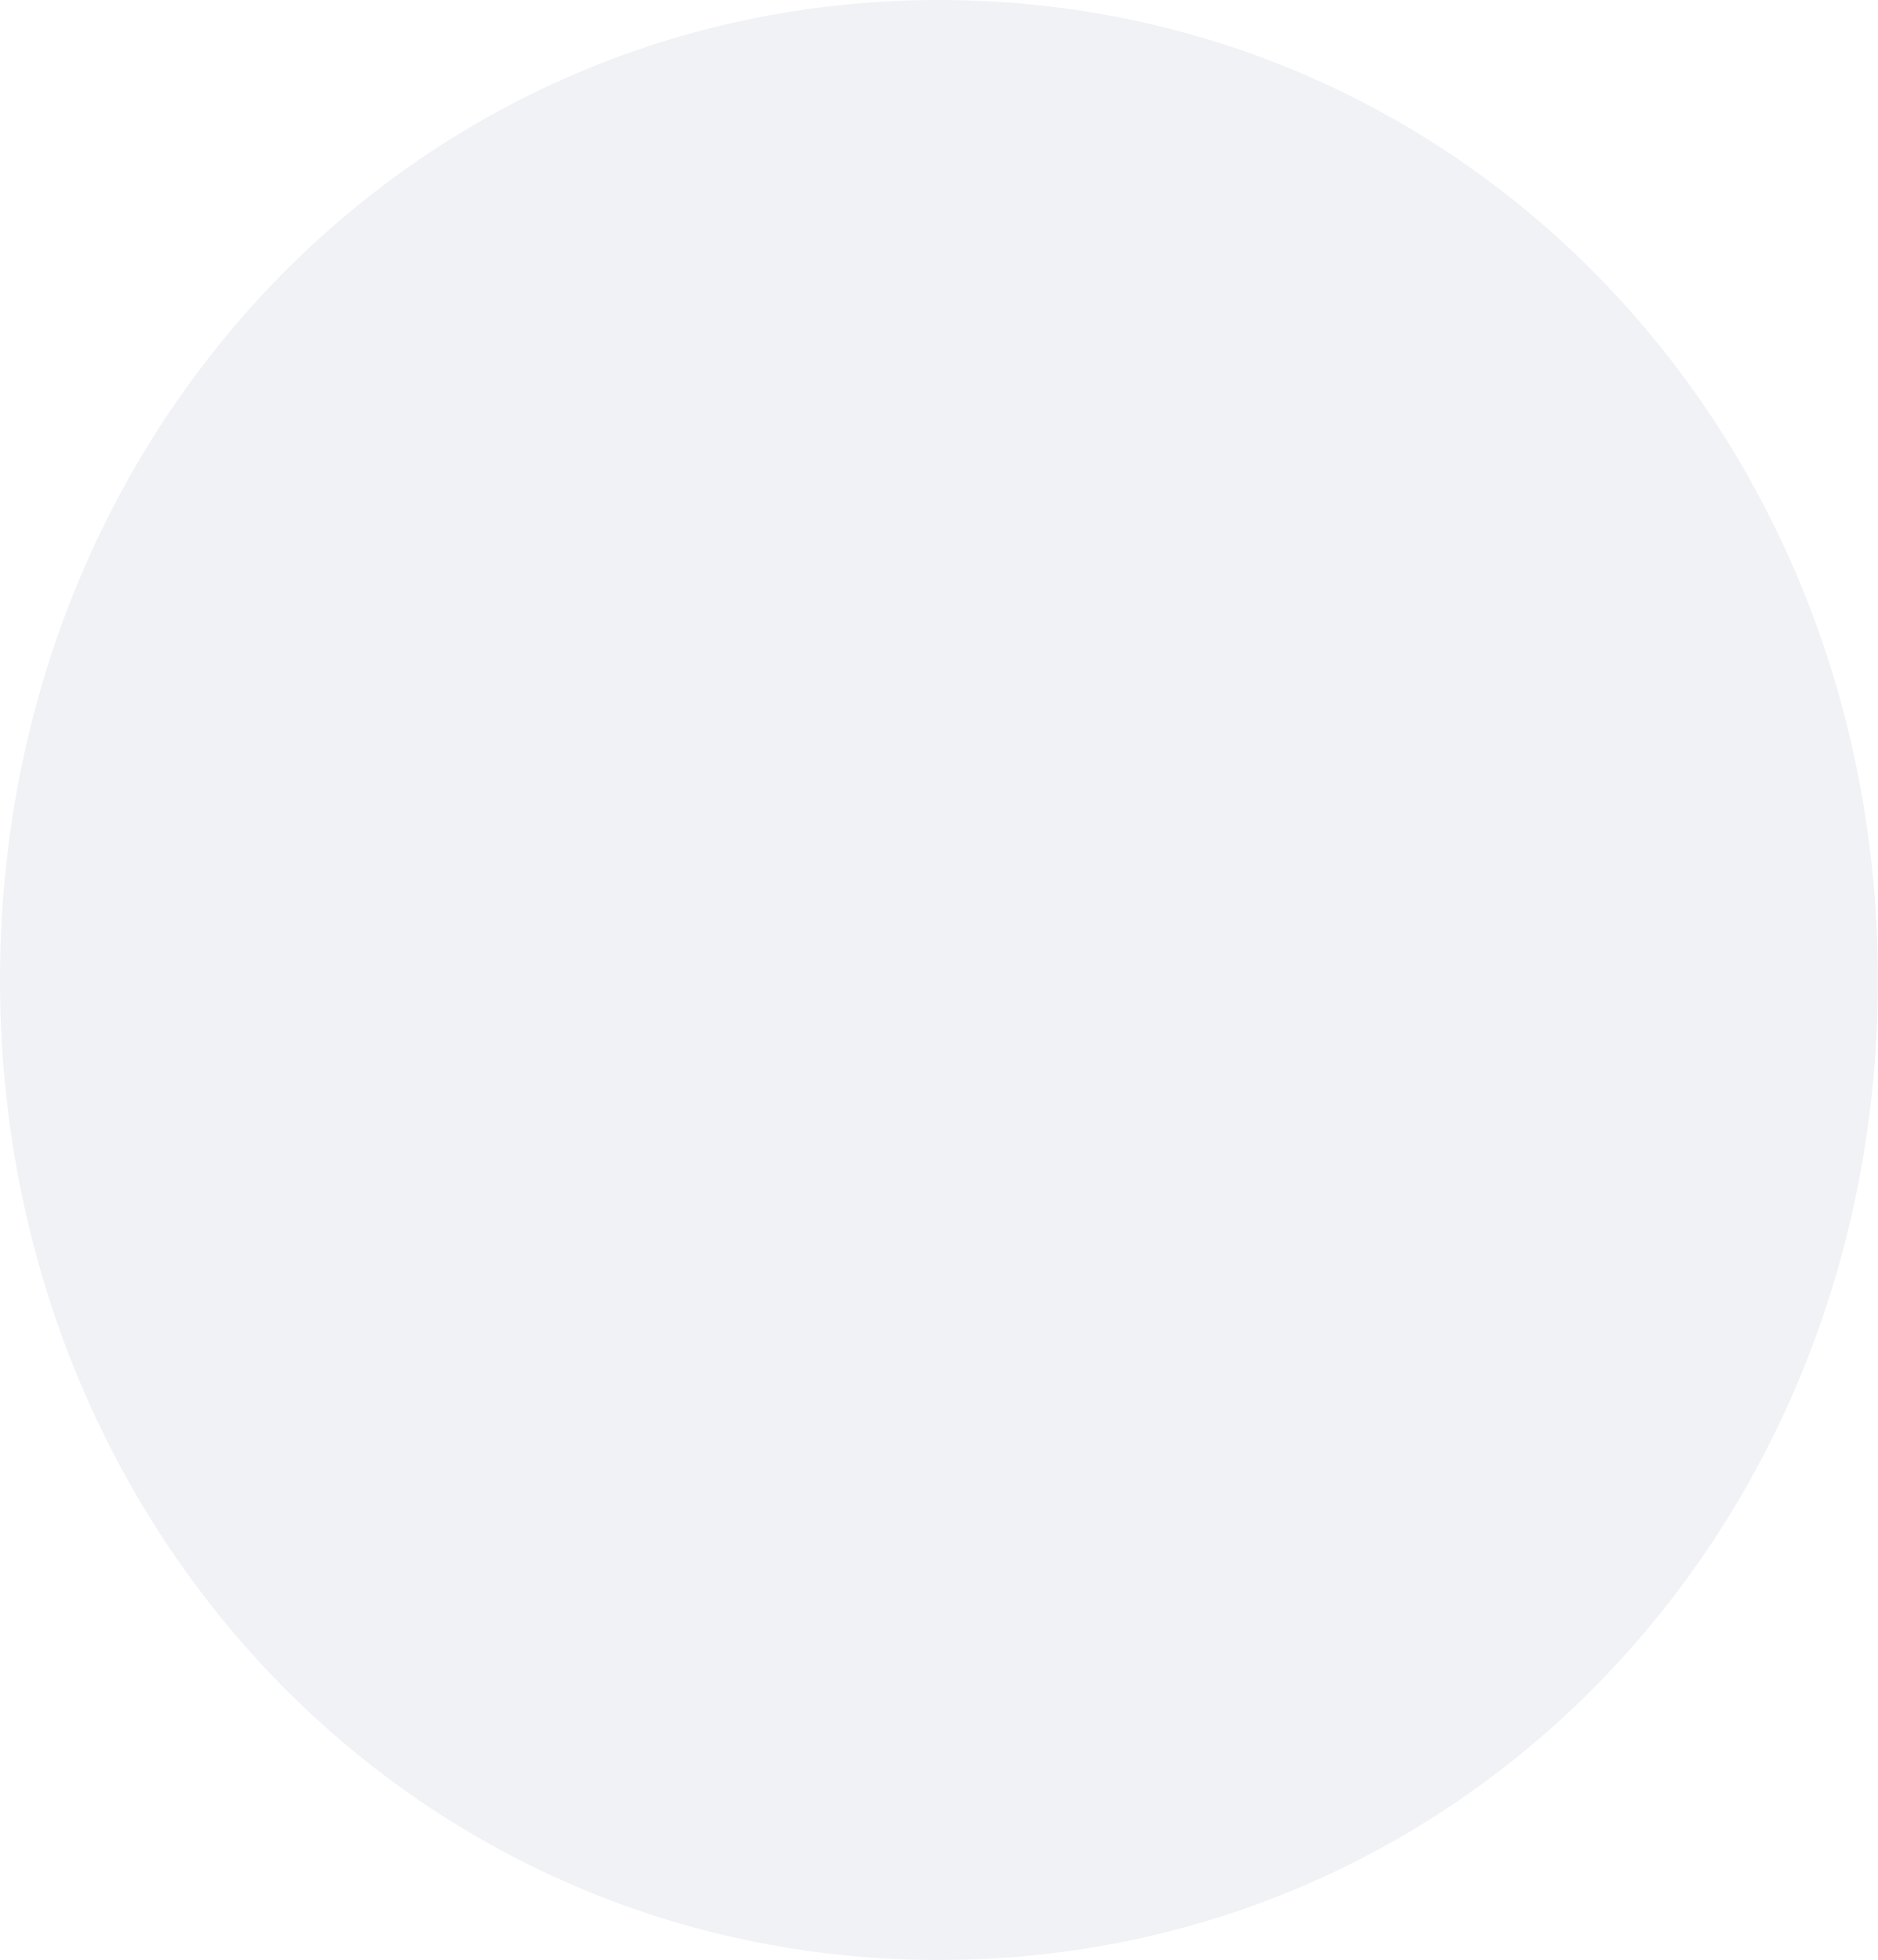
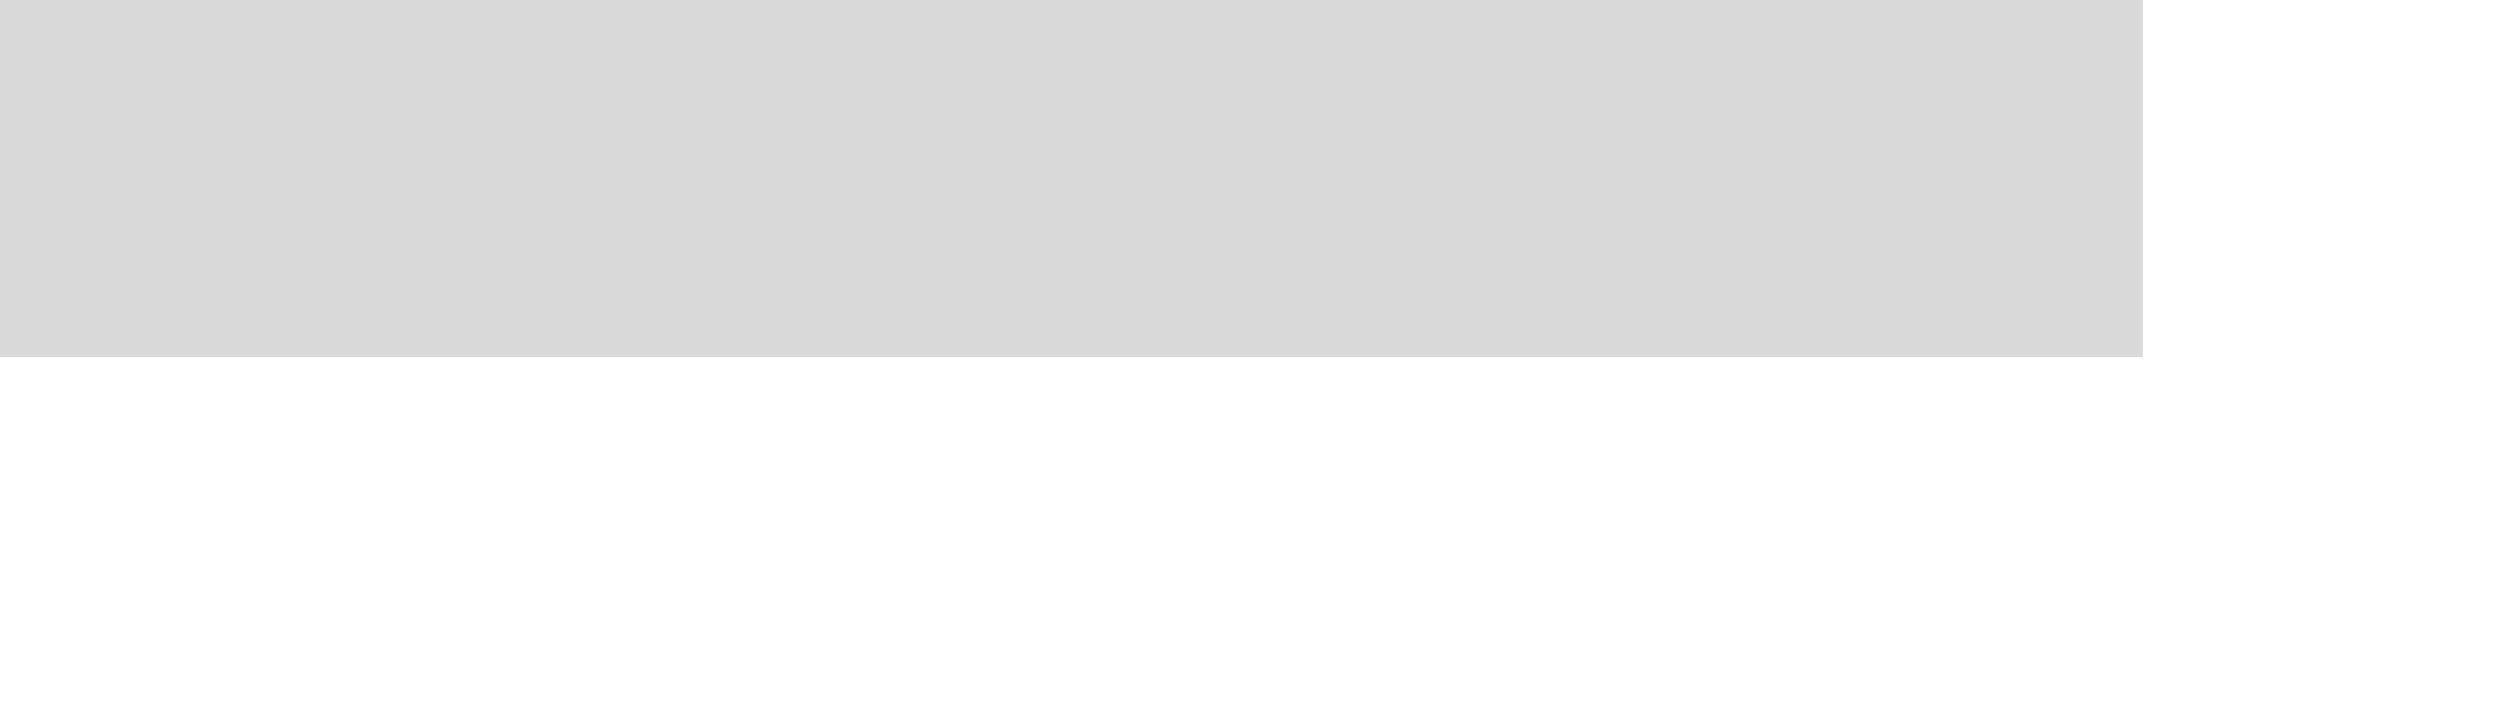
- <svg xmlns="http://www.w3.org/2000/svg" version="1.1" width="23px" height="24px">
-   <g transform="matrix(1 0 0 1 -1304 -549 )">
-     <path d="M 1315.5 549  C 1321.94 549  1327 554.28  1327 561  C 1327 567.72  1321.94 573  1315.5 573  C 1309.06 573  1304 567.72  1304 561  C 1304 554.28  1309.06 549  1315.5 549  Z " fill-rule="nonzero" fill="#f0f2f5" stroke="none" />
+ <svg xmlns="http://www.w3.org/2000/svg" version="1.1" width="7px" height="2px">
+   <g transform="matrix(1 0 0 1 -368 -607 )">
+     <path d="M 368 607.5  L 374 607.5  " stroke-width="1" stroke="#d9d9d9" fill="none" />
  </g>
</svg>
